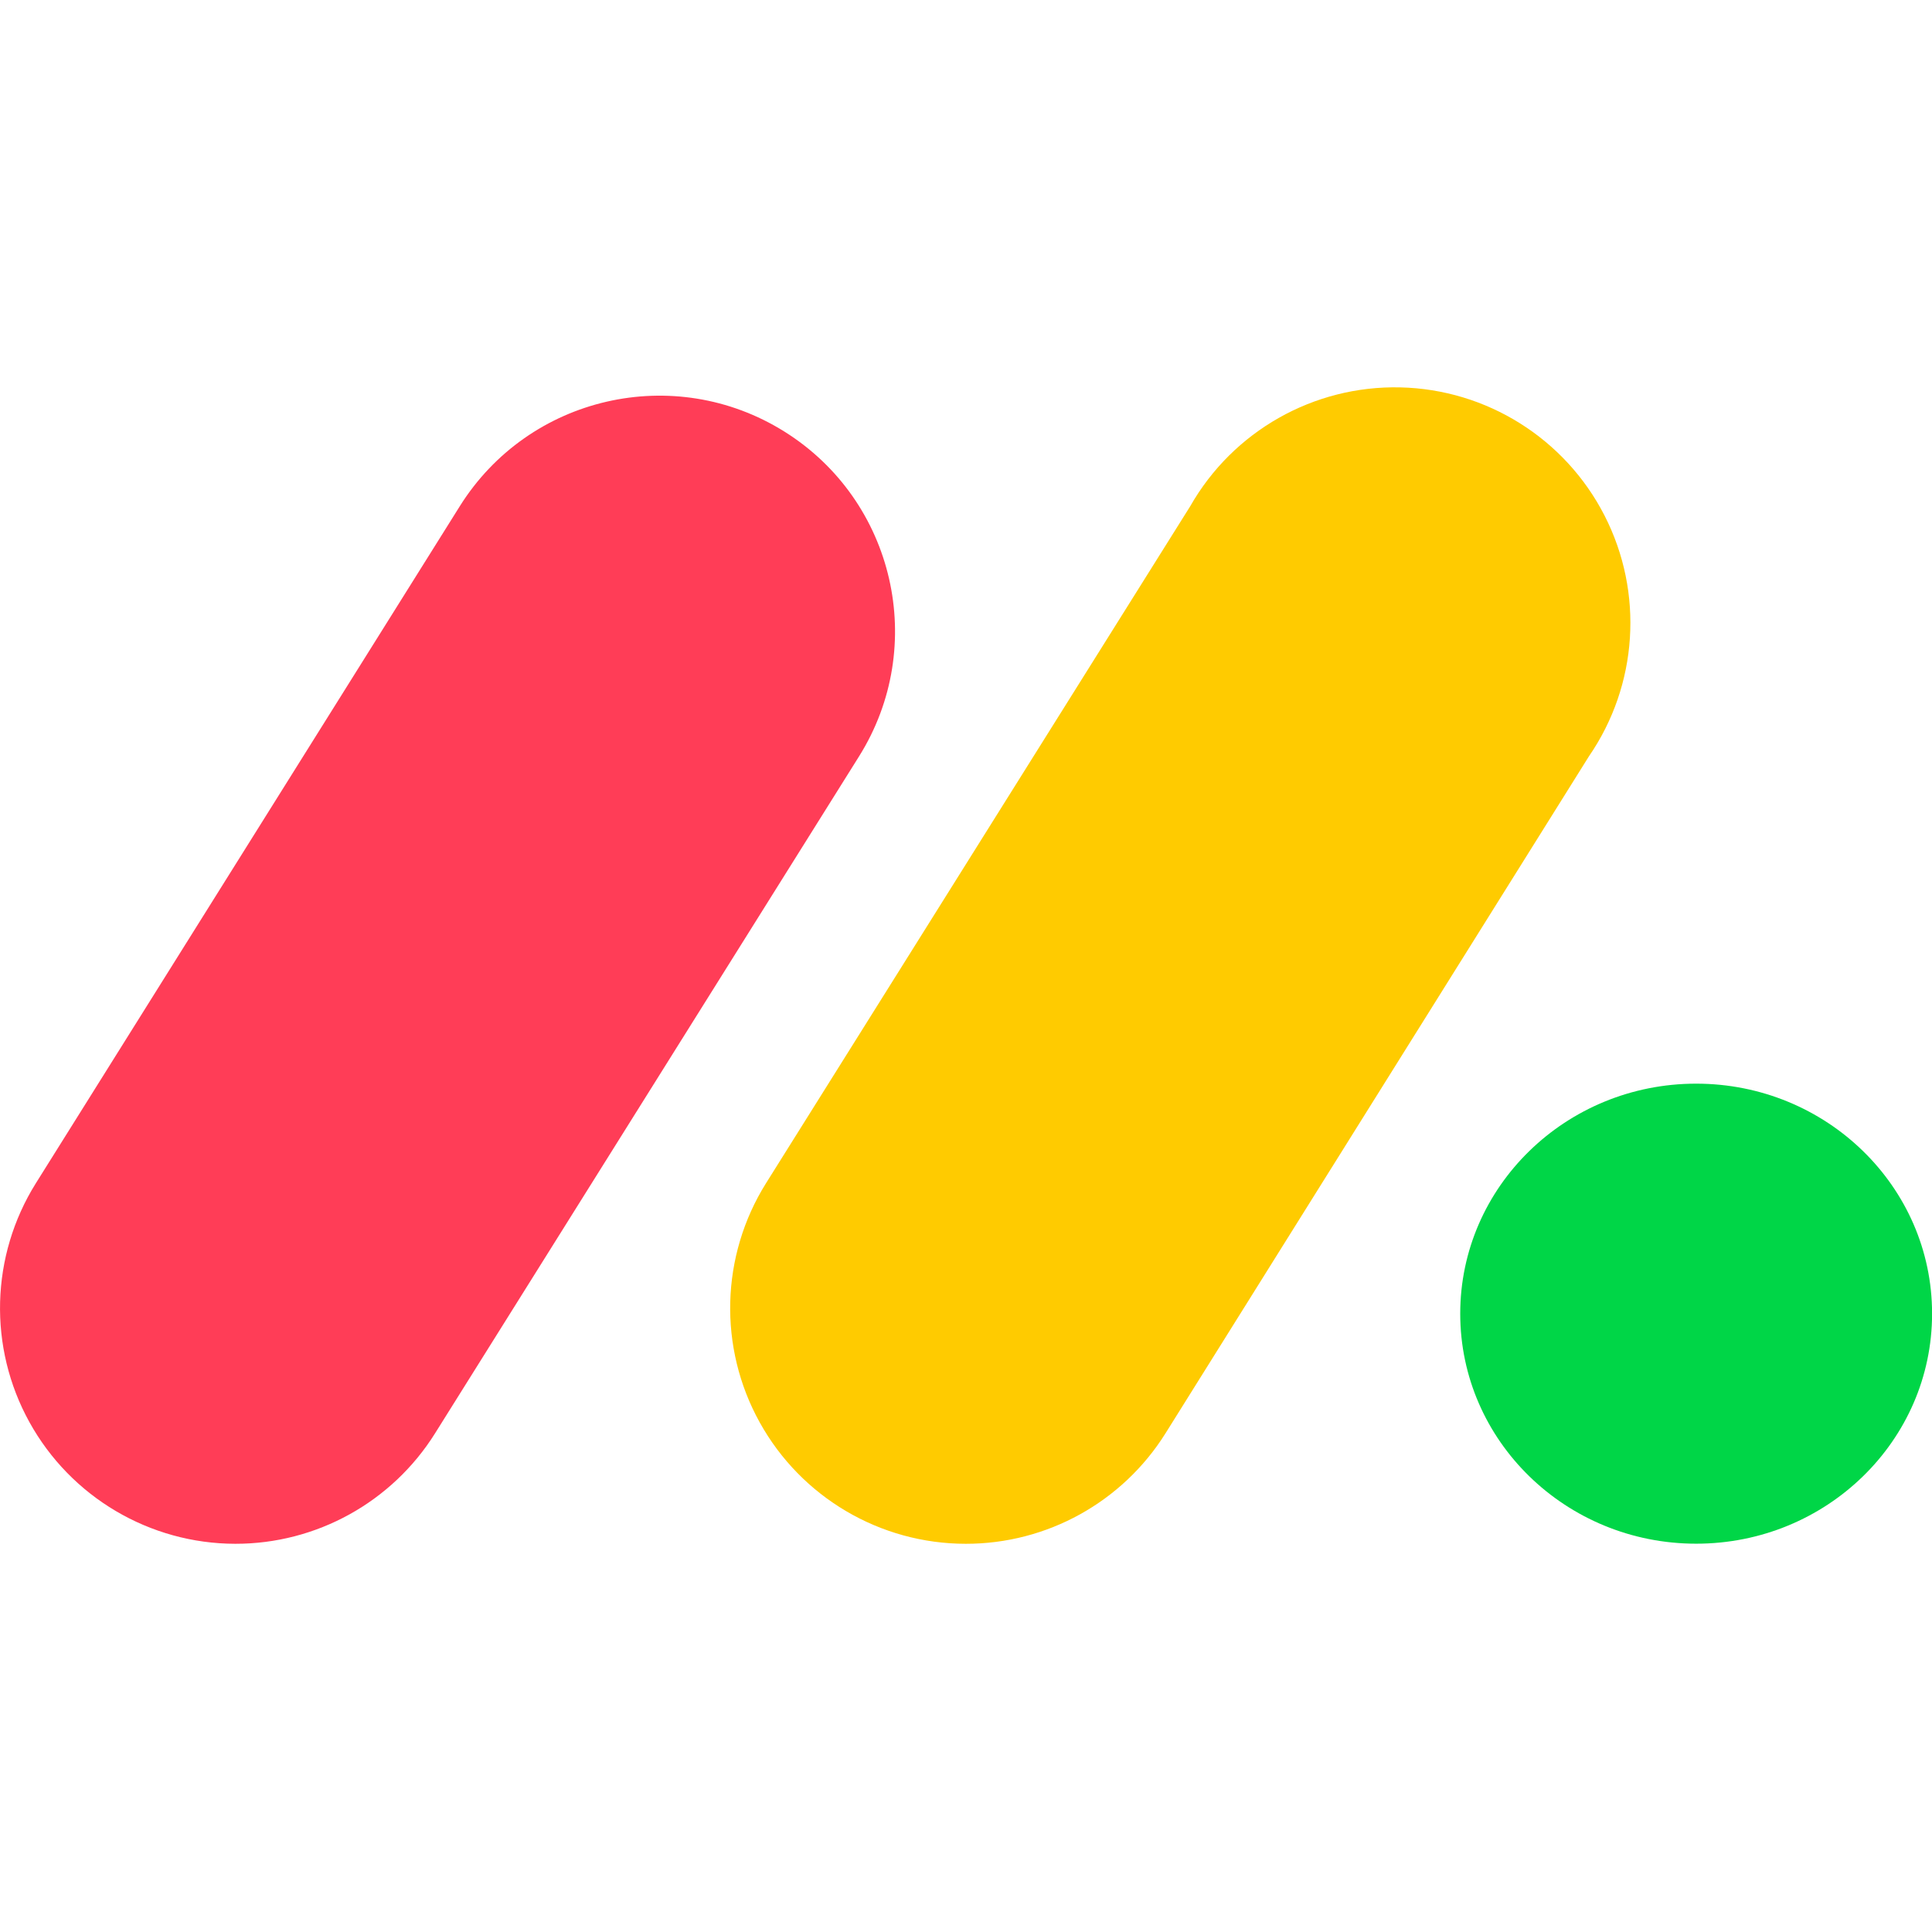
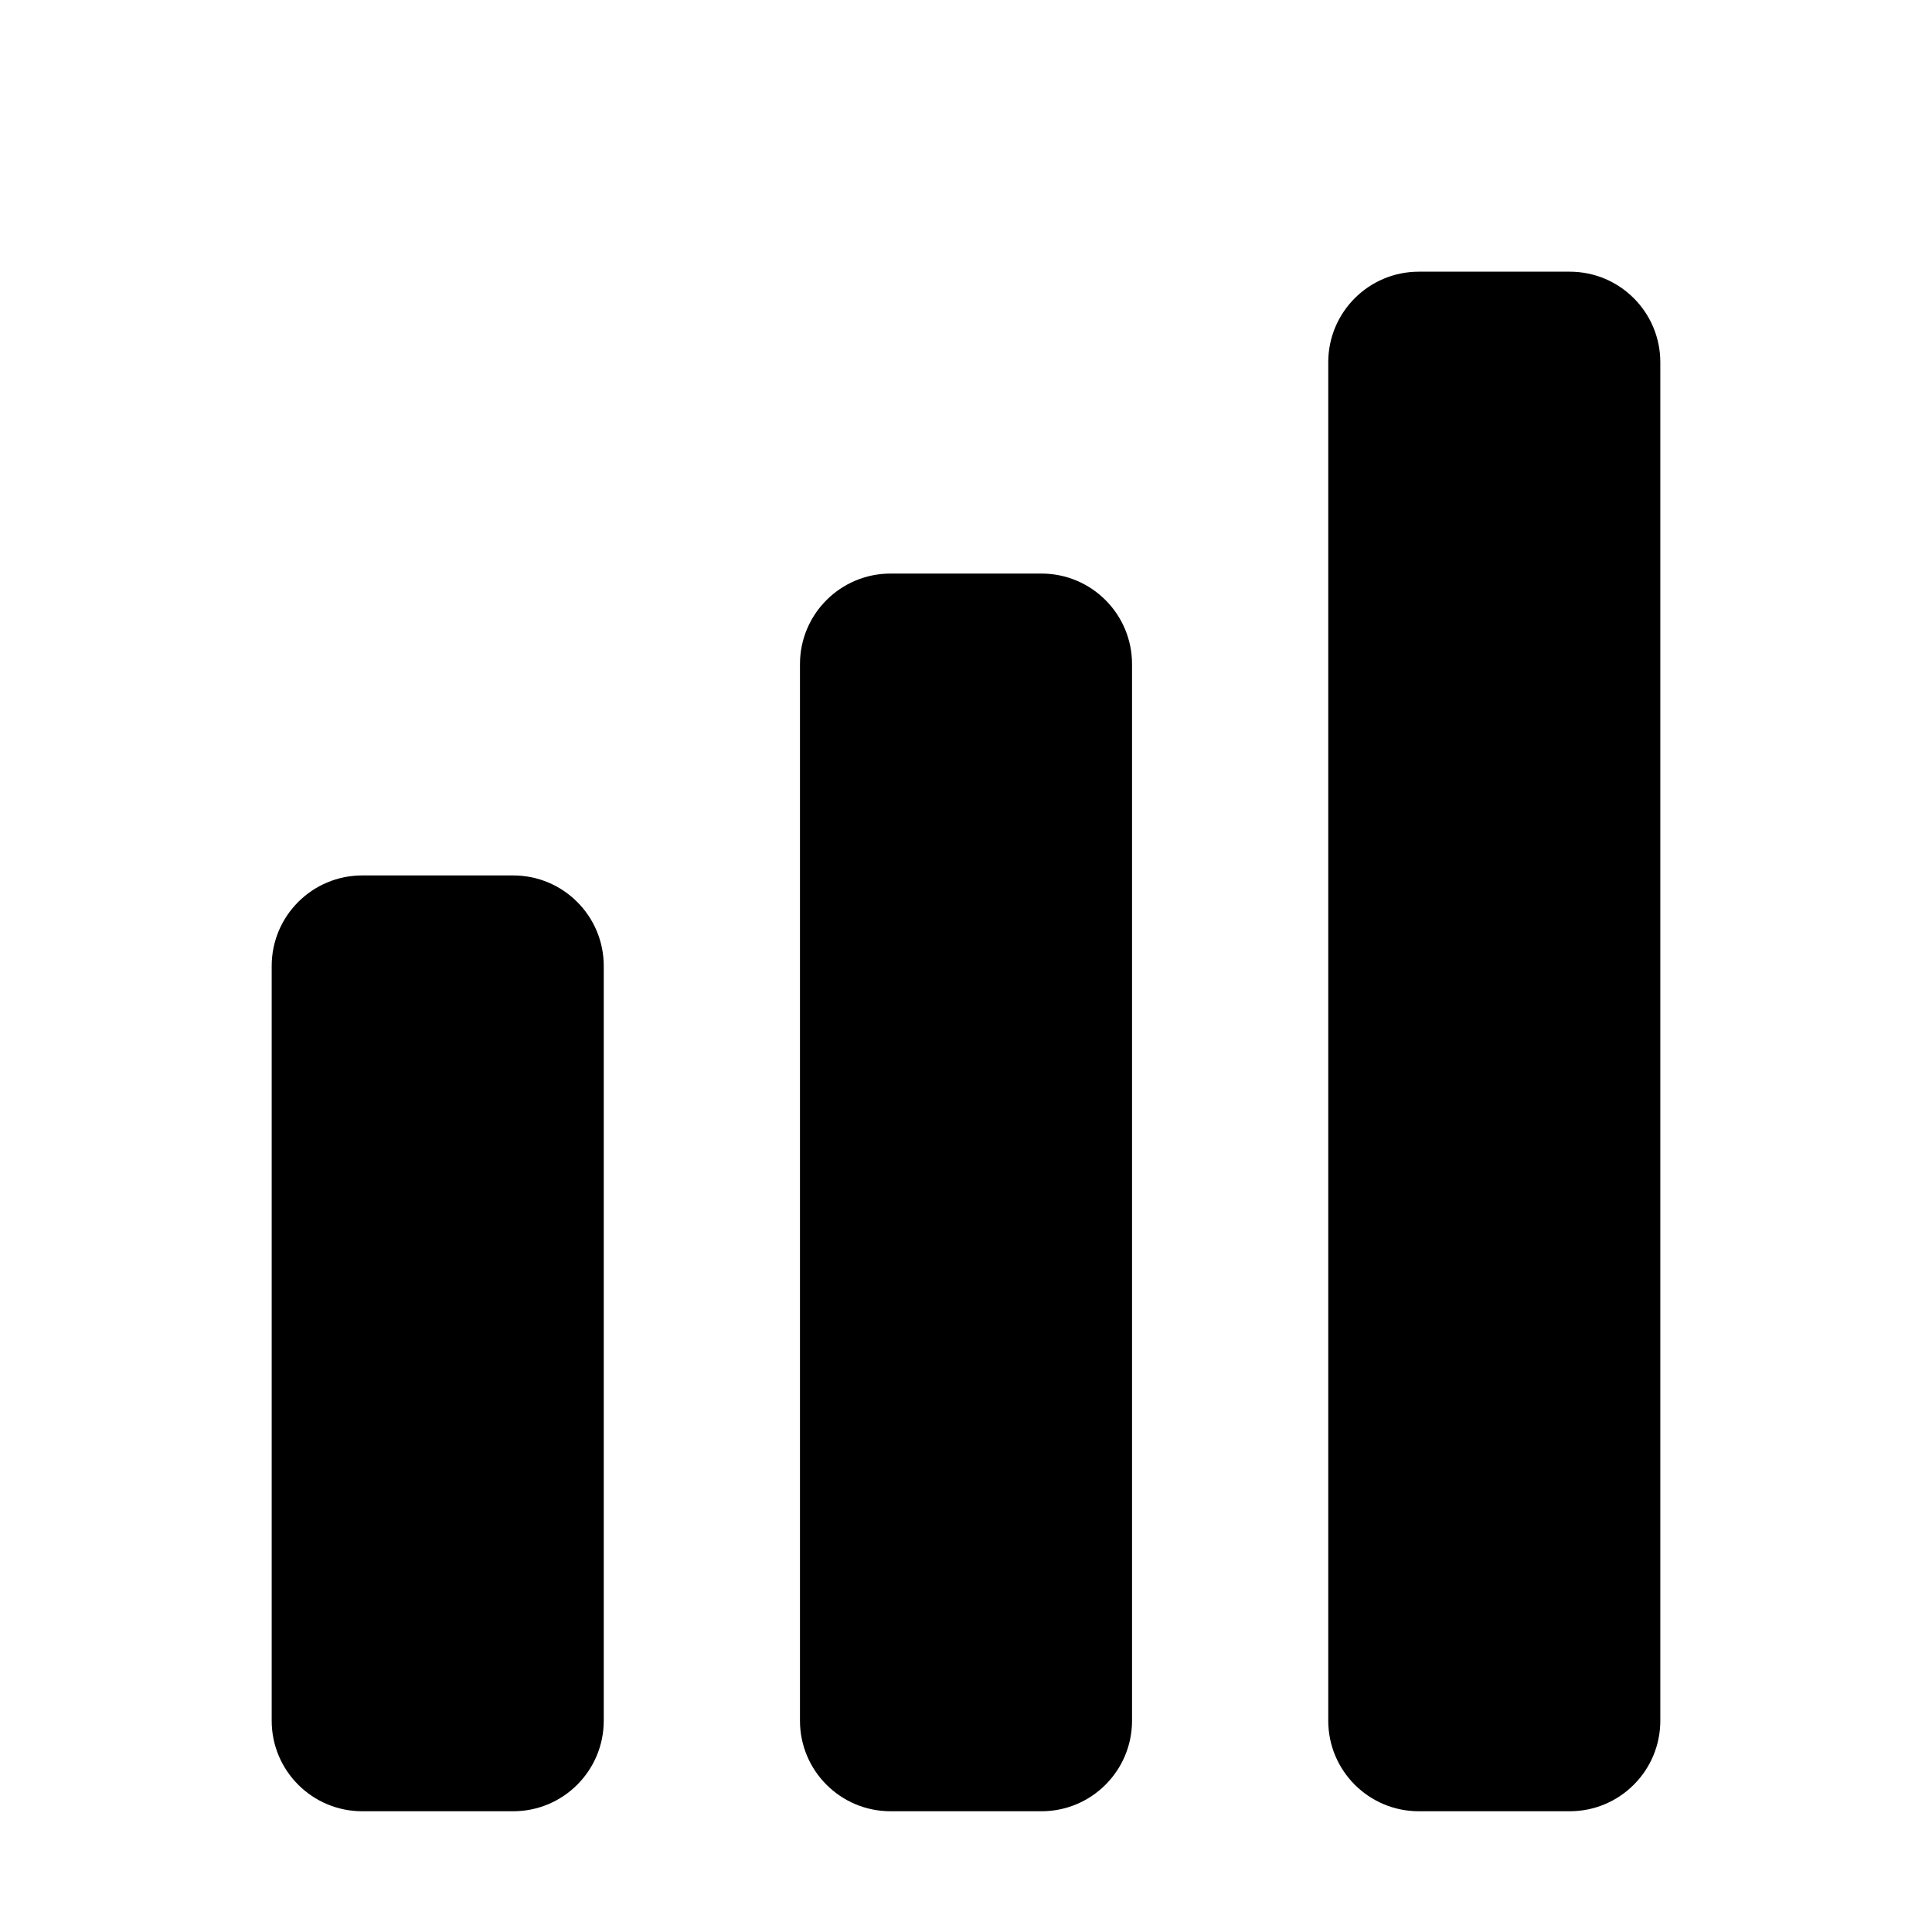
- <svg xmlns="http://www.w3.org/2000/svg" width="64" height="64">
-   <g transform="matrix(3.208255 0 0 3.208255 -35.55913 -63.5872)">
-     <path d="M13.513 35.76a2.433 2.433 0 0 1-2.059-3.723l4.377-6.99a2.432 2.432 0 1 1 4.123 2.582l-4.378 6.99a2.43 2.43 0 0 1-2.063 1.141z" fill="#ff3d57" />
-     <path d="M21.056 35.76a2.433 2.433 0 0 1-2.063-3.723l4.38-6.99a2.432 2.432 0 1 1 4.117 2.582l-4.372 6.99a2.43 2.43 0 0 1-2.063 1.141z" fill="#ffcb00" />
-     <ellipse ry="2.375" rx="2.436" cy="33.384" cx="28.597" fill="#00d647" />
+ <svg xmlns="http://www.w3.org/2000/svg" viewBox="0 0 512 512" width="512" height="512">
+   <g fill="currentColor">
+     <rect x="72" y="232" width="88" height="248" rx="24" />
+     <rect x="212" y="152" width="88" height="328" rx="24" />
+     <rect x="352" y="72" width="88" height="408" rx="24" />
  </g>
</svg>
